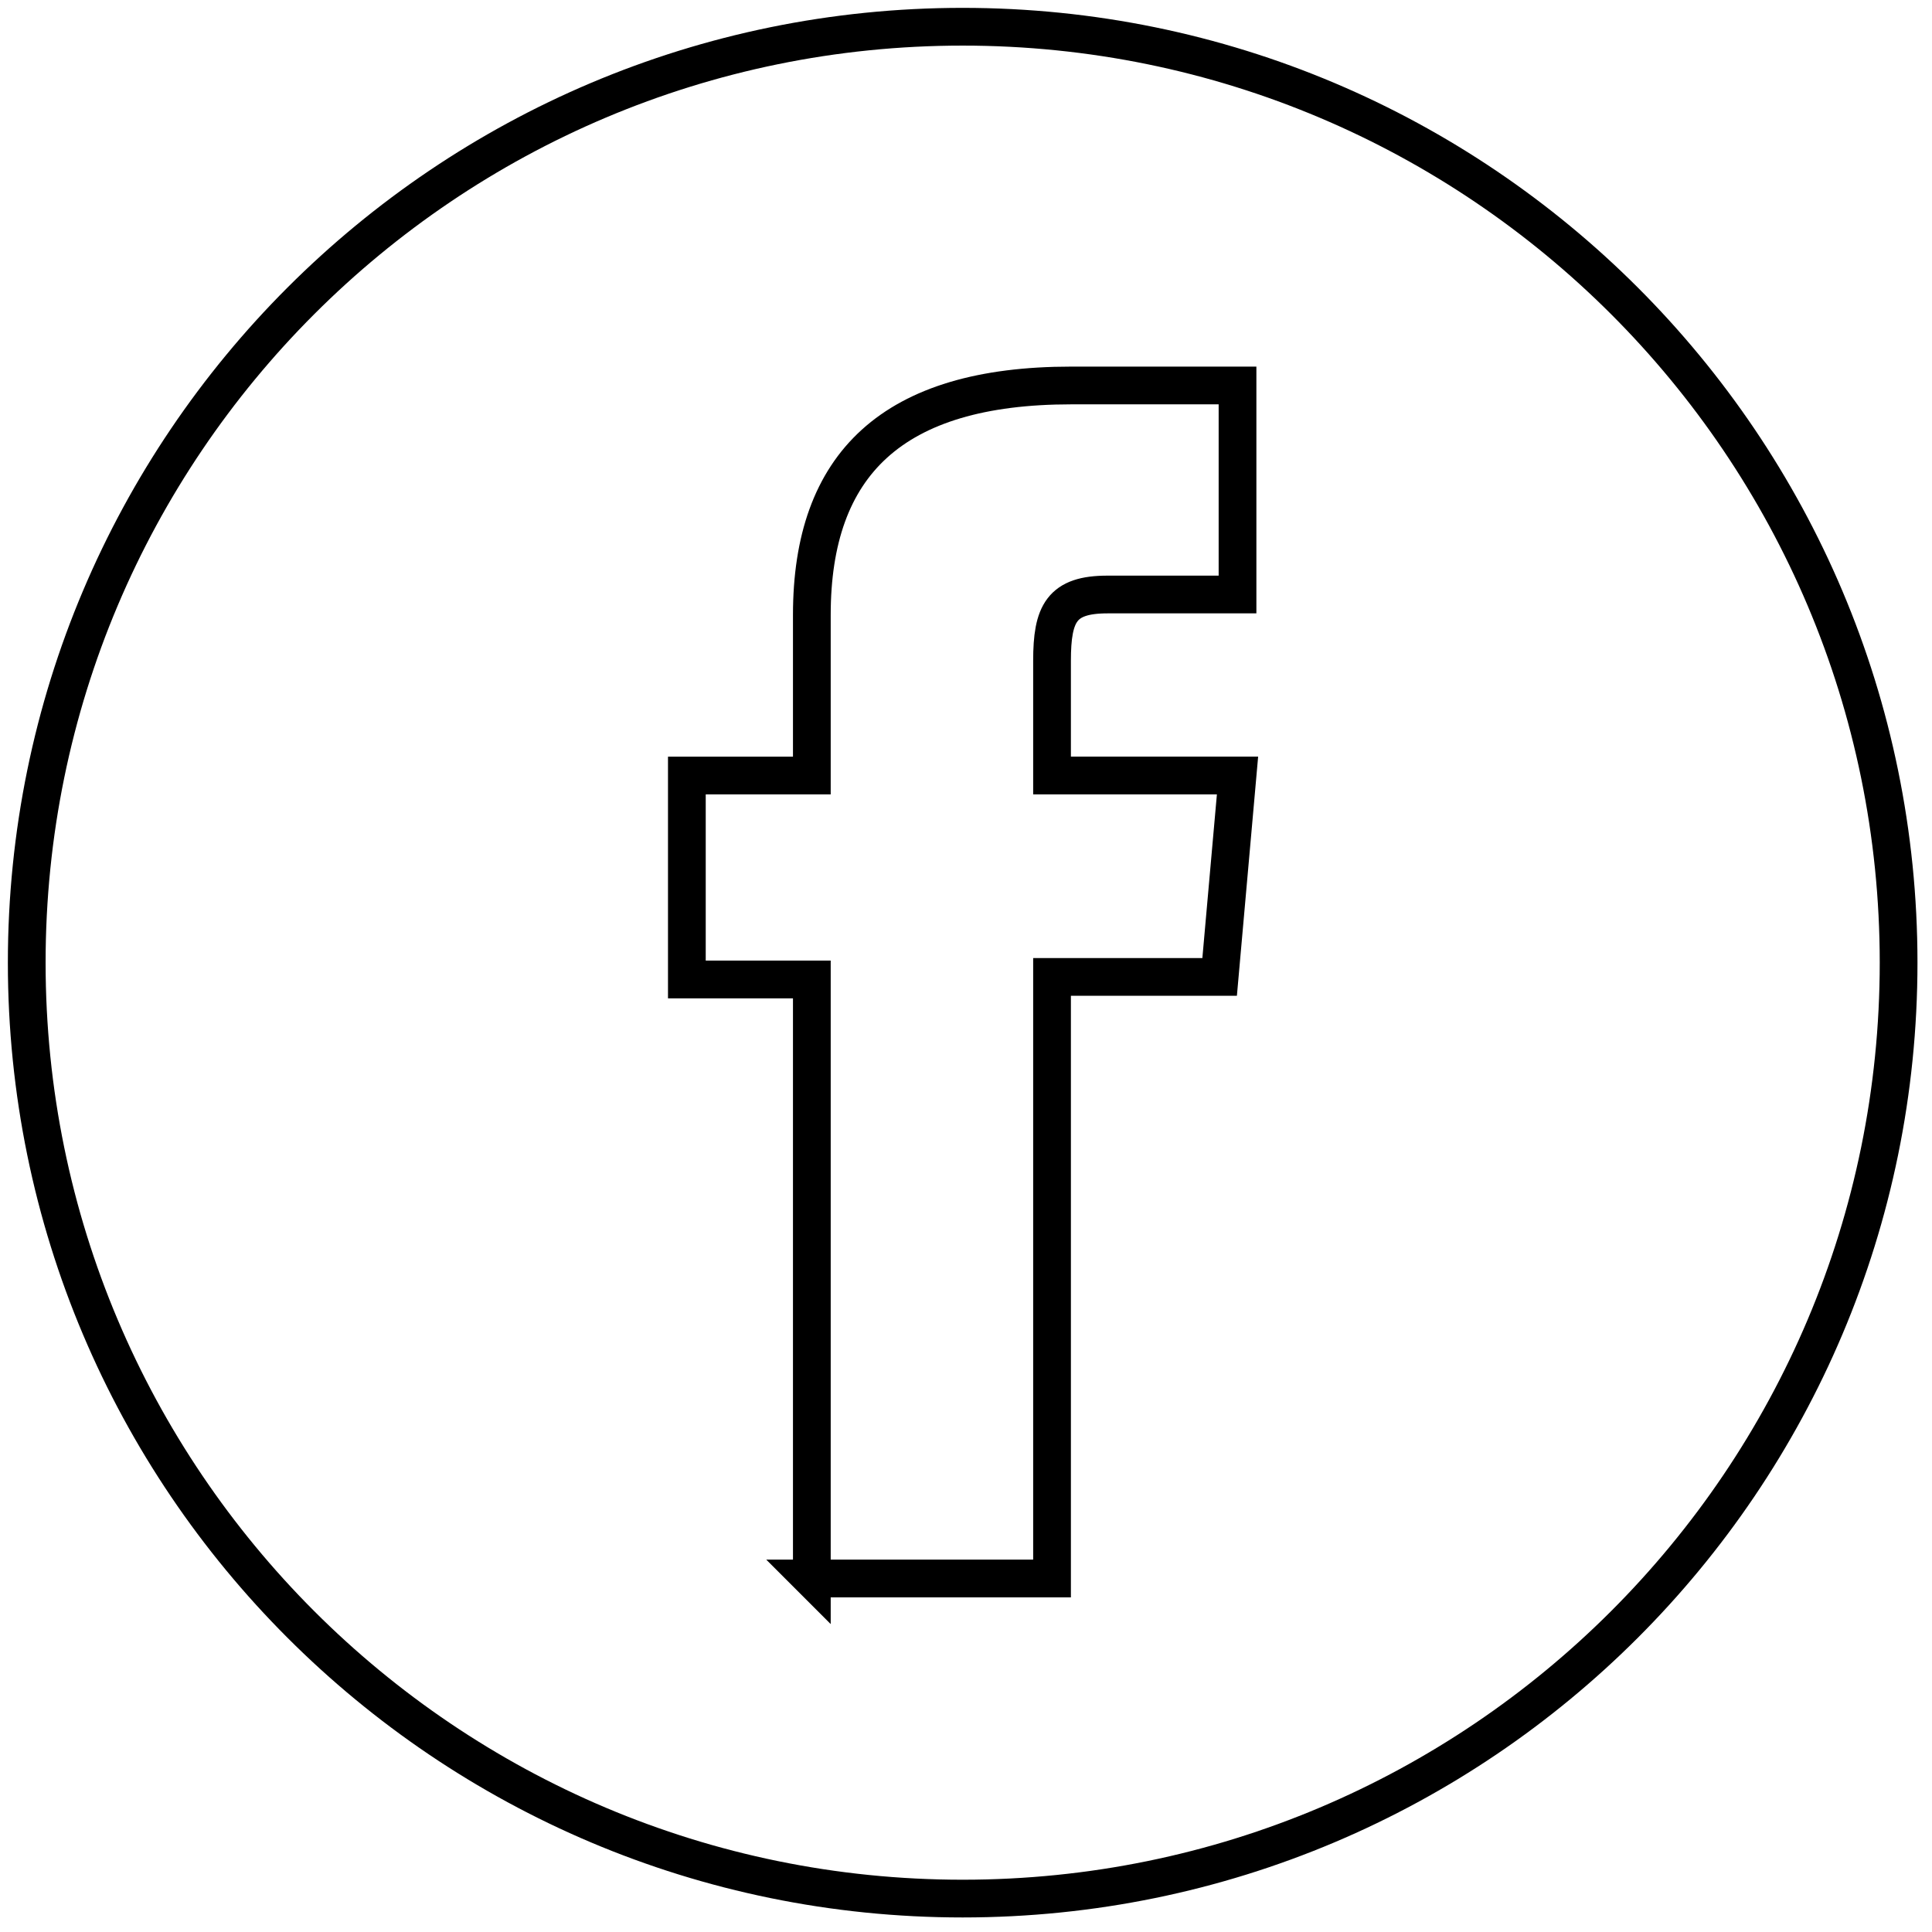
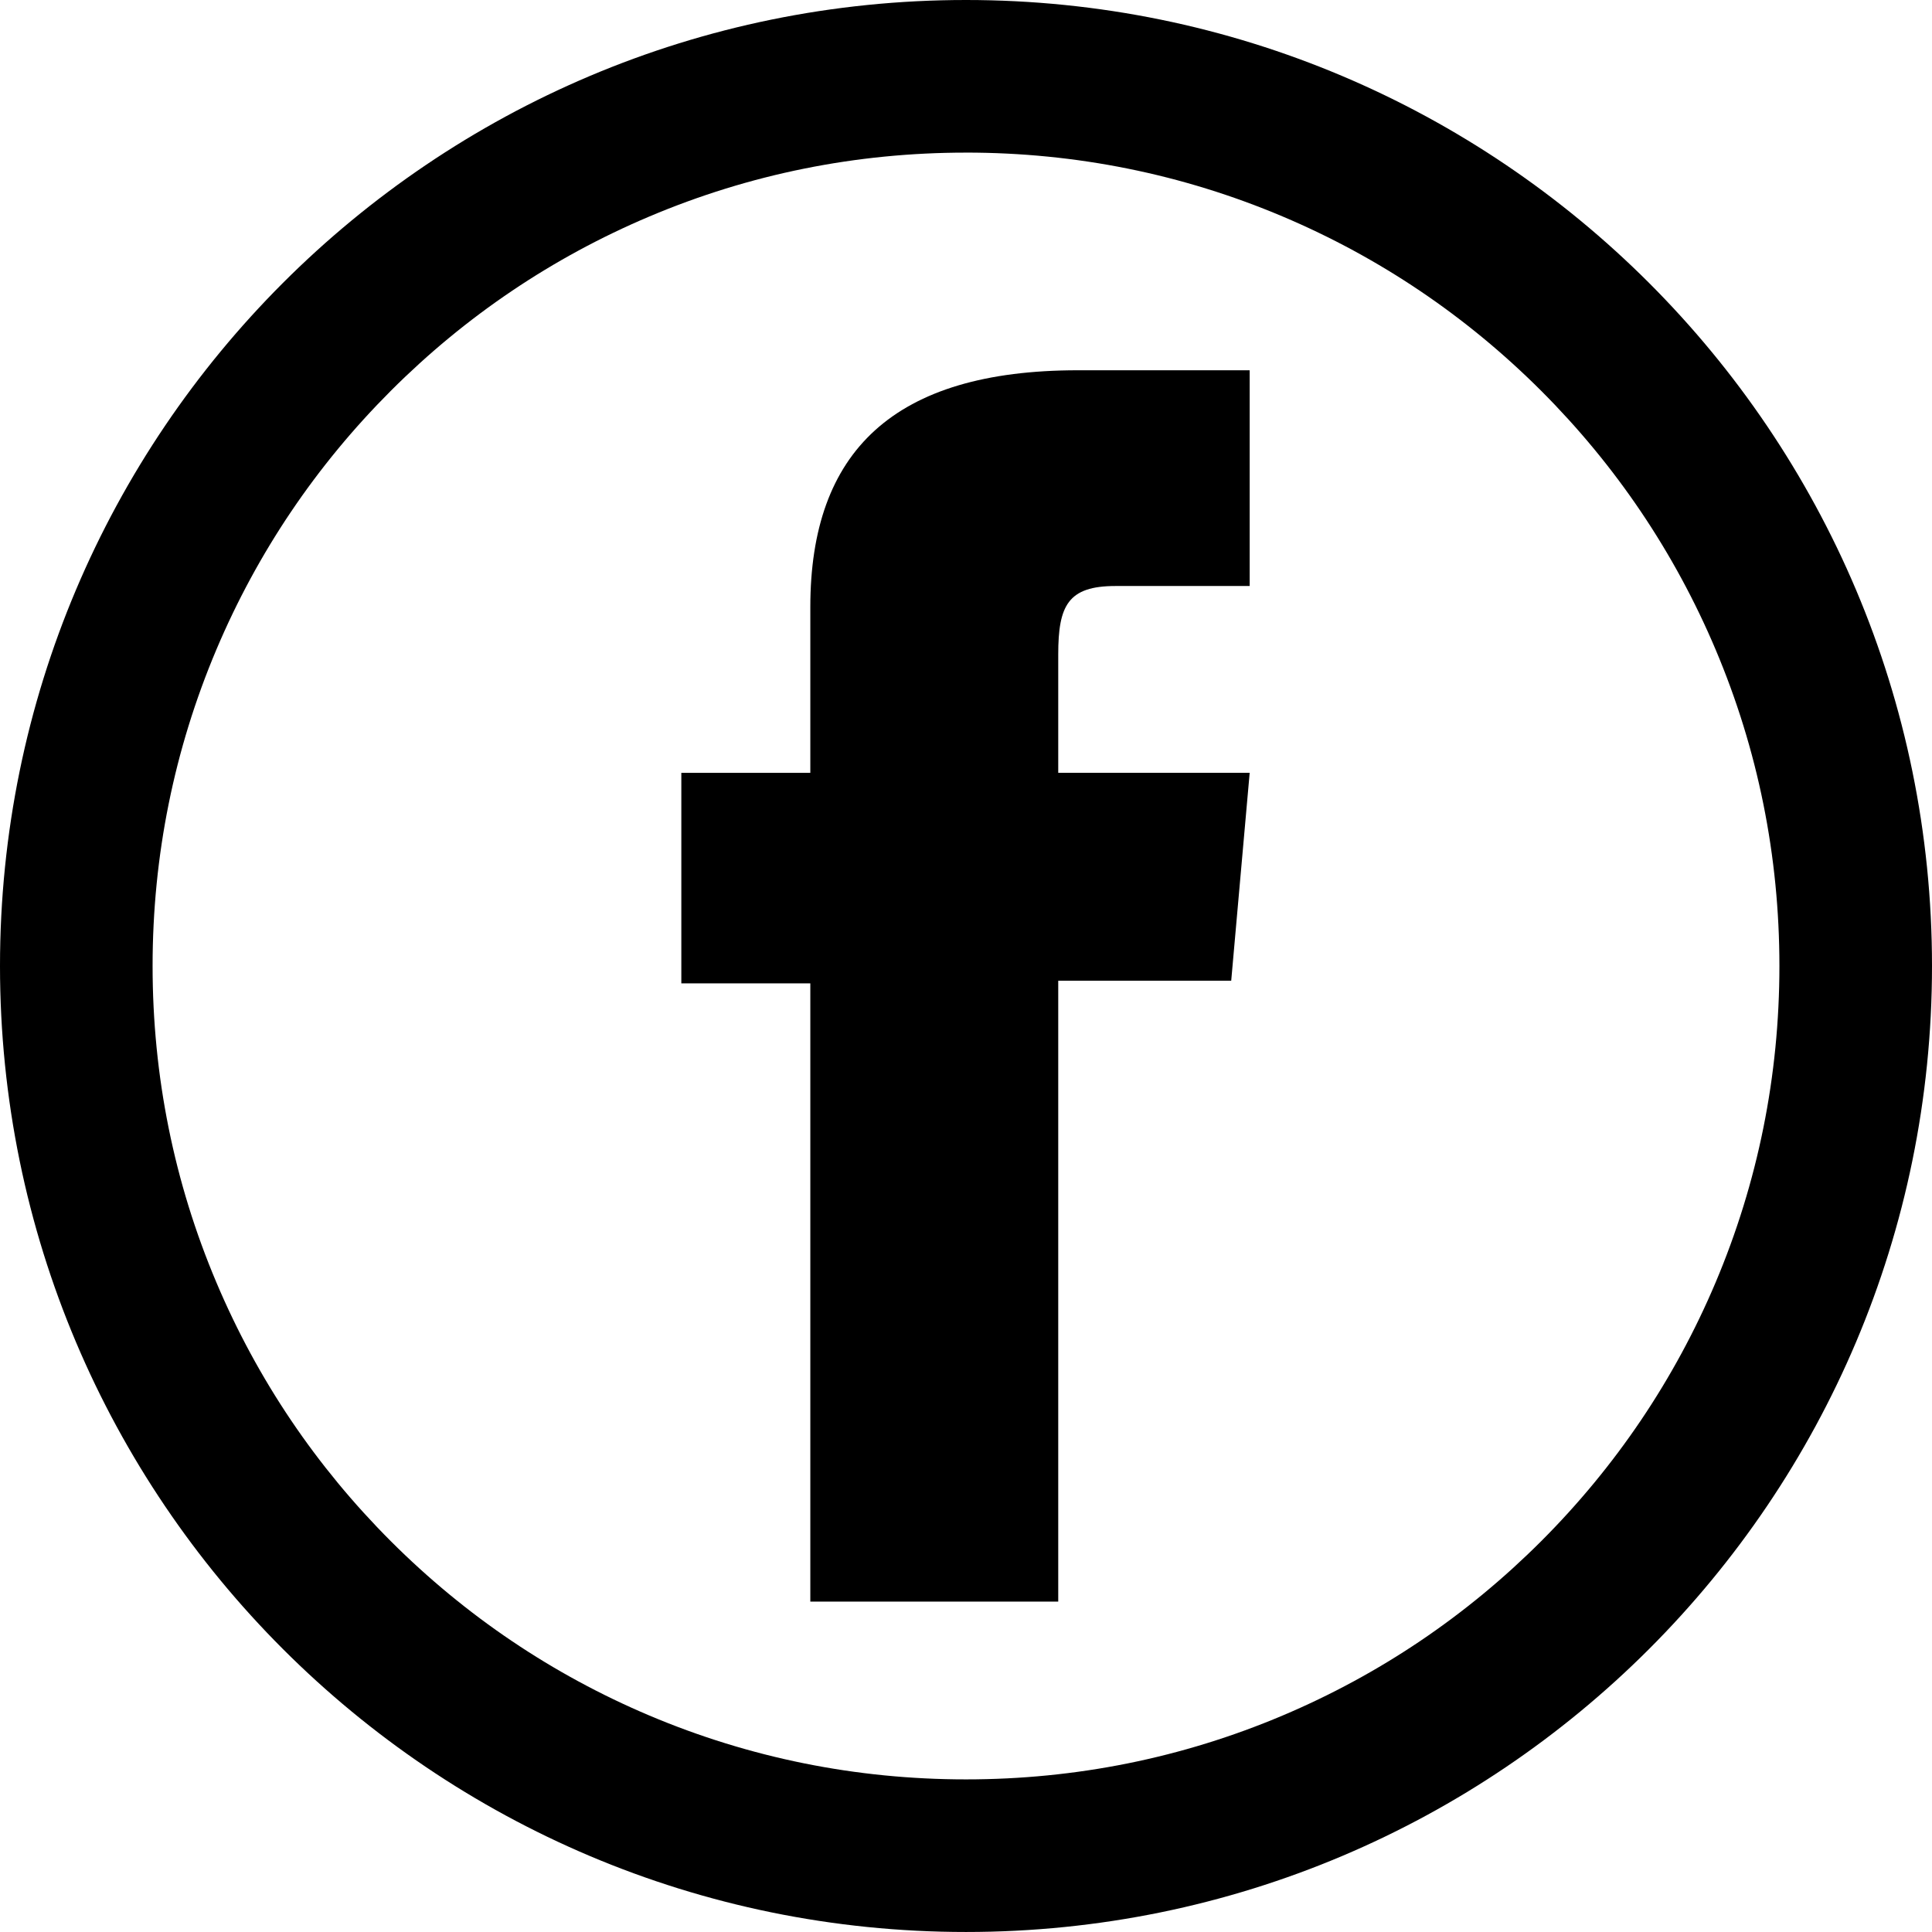
- <svg xmlns="http://www.w3.org/2000/svg" id="Linkedin" version="1.1" viewBox="0 0 1024 1024">
-   <path d="M1006.3,510.22c0,273.97-222.1,496.07-496.07,496.07S14.17,784.19,14.17,510.22,236.28,14.17,510.23,14.17s496.07,222.1,496.07,496.05h0Z" fill="none" stroke="#000" stroke-miterlimit="10" stroke-width="20" />
-   <path d="M430.28,836.64h127.32v-318.85h88.83l9.48-106.76h-98.31v-60.8c0-25.17,5.06-35.13,29.4-35.13h68.91v-110.79h-88.16c-94.75,0-137.46,41.73-137.46,121.61v85.12h-66.24v108.1h66.24v317.51h0Z" fill="none" stroke="#000" stroke-miterlimit="10" stroke-width="20" />
+ <svg xmlns="http://www.w3.org/2000/svg" id="Linkedin" version="1.1" viewBox="0 0 992.13 992.12">
+   <path d="M496.06,78.36c56.41,0,111.11,11.04,162.57,32.79,49.73,21.04,94.41,51.17,132.8,89.54,38.38,38.38,68.51,83.06,89.54,132.79,21.77,51.46,32.8,106.16,32.8,162.57s-11.04,111.12-32.79,162.58c-21.04,49.73-51.17,94.41-89.54,132.8-38.38,38.38-83.06,68.51-132.8,89.54-51.46,21.77-106.16,32.79-162.58,32.79s-111.12-11.04-162.58-32.79c-49.73-21.04-94.41-51.17-132.79-89.54-38.38-38.38-68.51-83.06-89.54-132.8-21.77-51.46-32.79-106.16-32.79-162.58s11.04-111.11,32.8-162.57c21.04-49.73,51.17-94.41,89.54-132.79,38.38-38.38,83.06-68.5,132.8-89.53,51.46-21.77,106.16-32.79,162.57-32.79M496.06,0C222.11,0,0,222.08,0,496.05s222.09,496.07,496.06,496.07,496.07-222.1,496.07-496.07S770.01,0,496.06,0h0Z" />
+   <path d="M416.11,822.47h127.32v-318.85h88.83l9.48-106.76h-98.31v-60.8c0-25.17,5.06-35.13,29.4-35.13h68.91v-110.79h-88.16c-94.75,0-137.46,41.73-137.46,121.61v85.12h-66.24v108.1h66.24v317.51h0Z" />
</svg>
